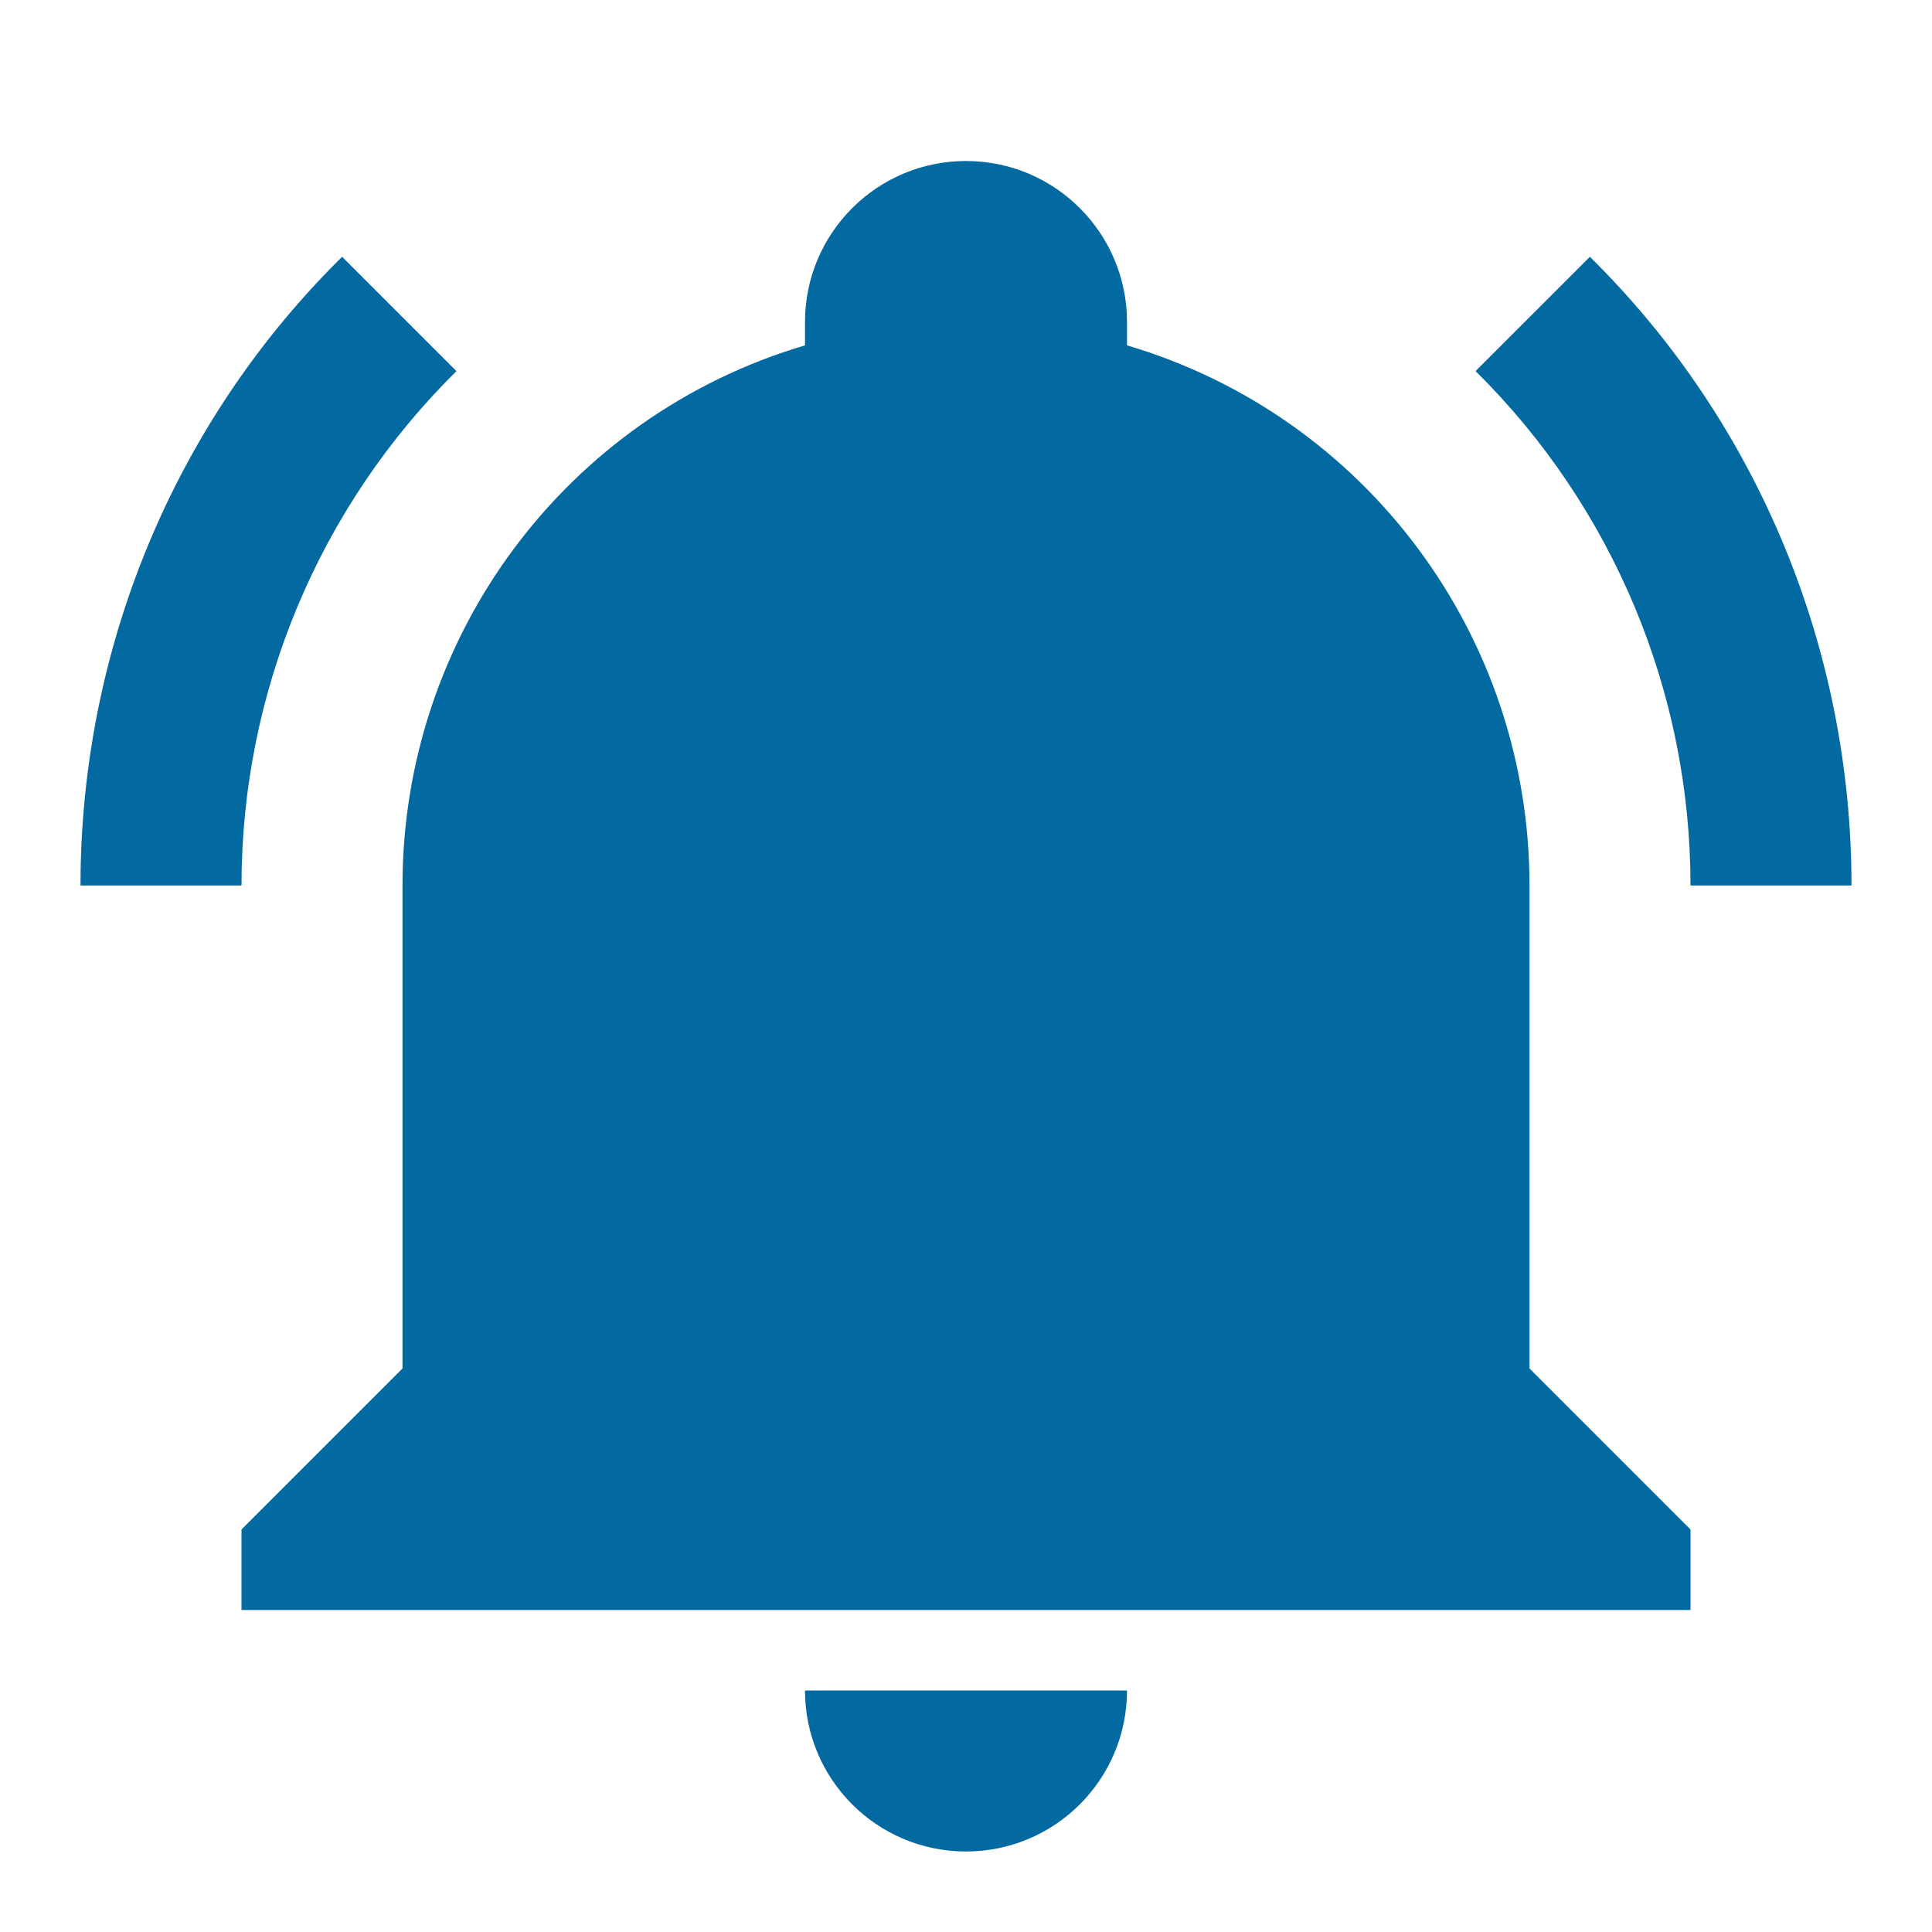
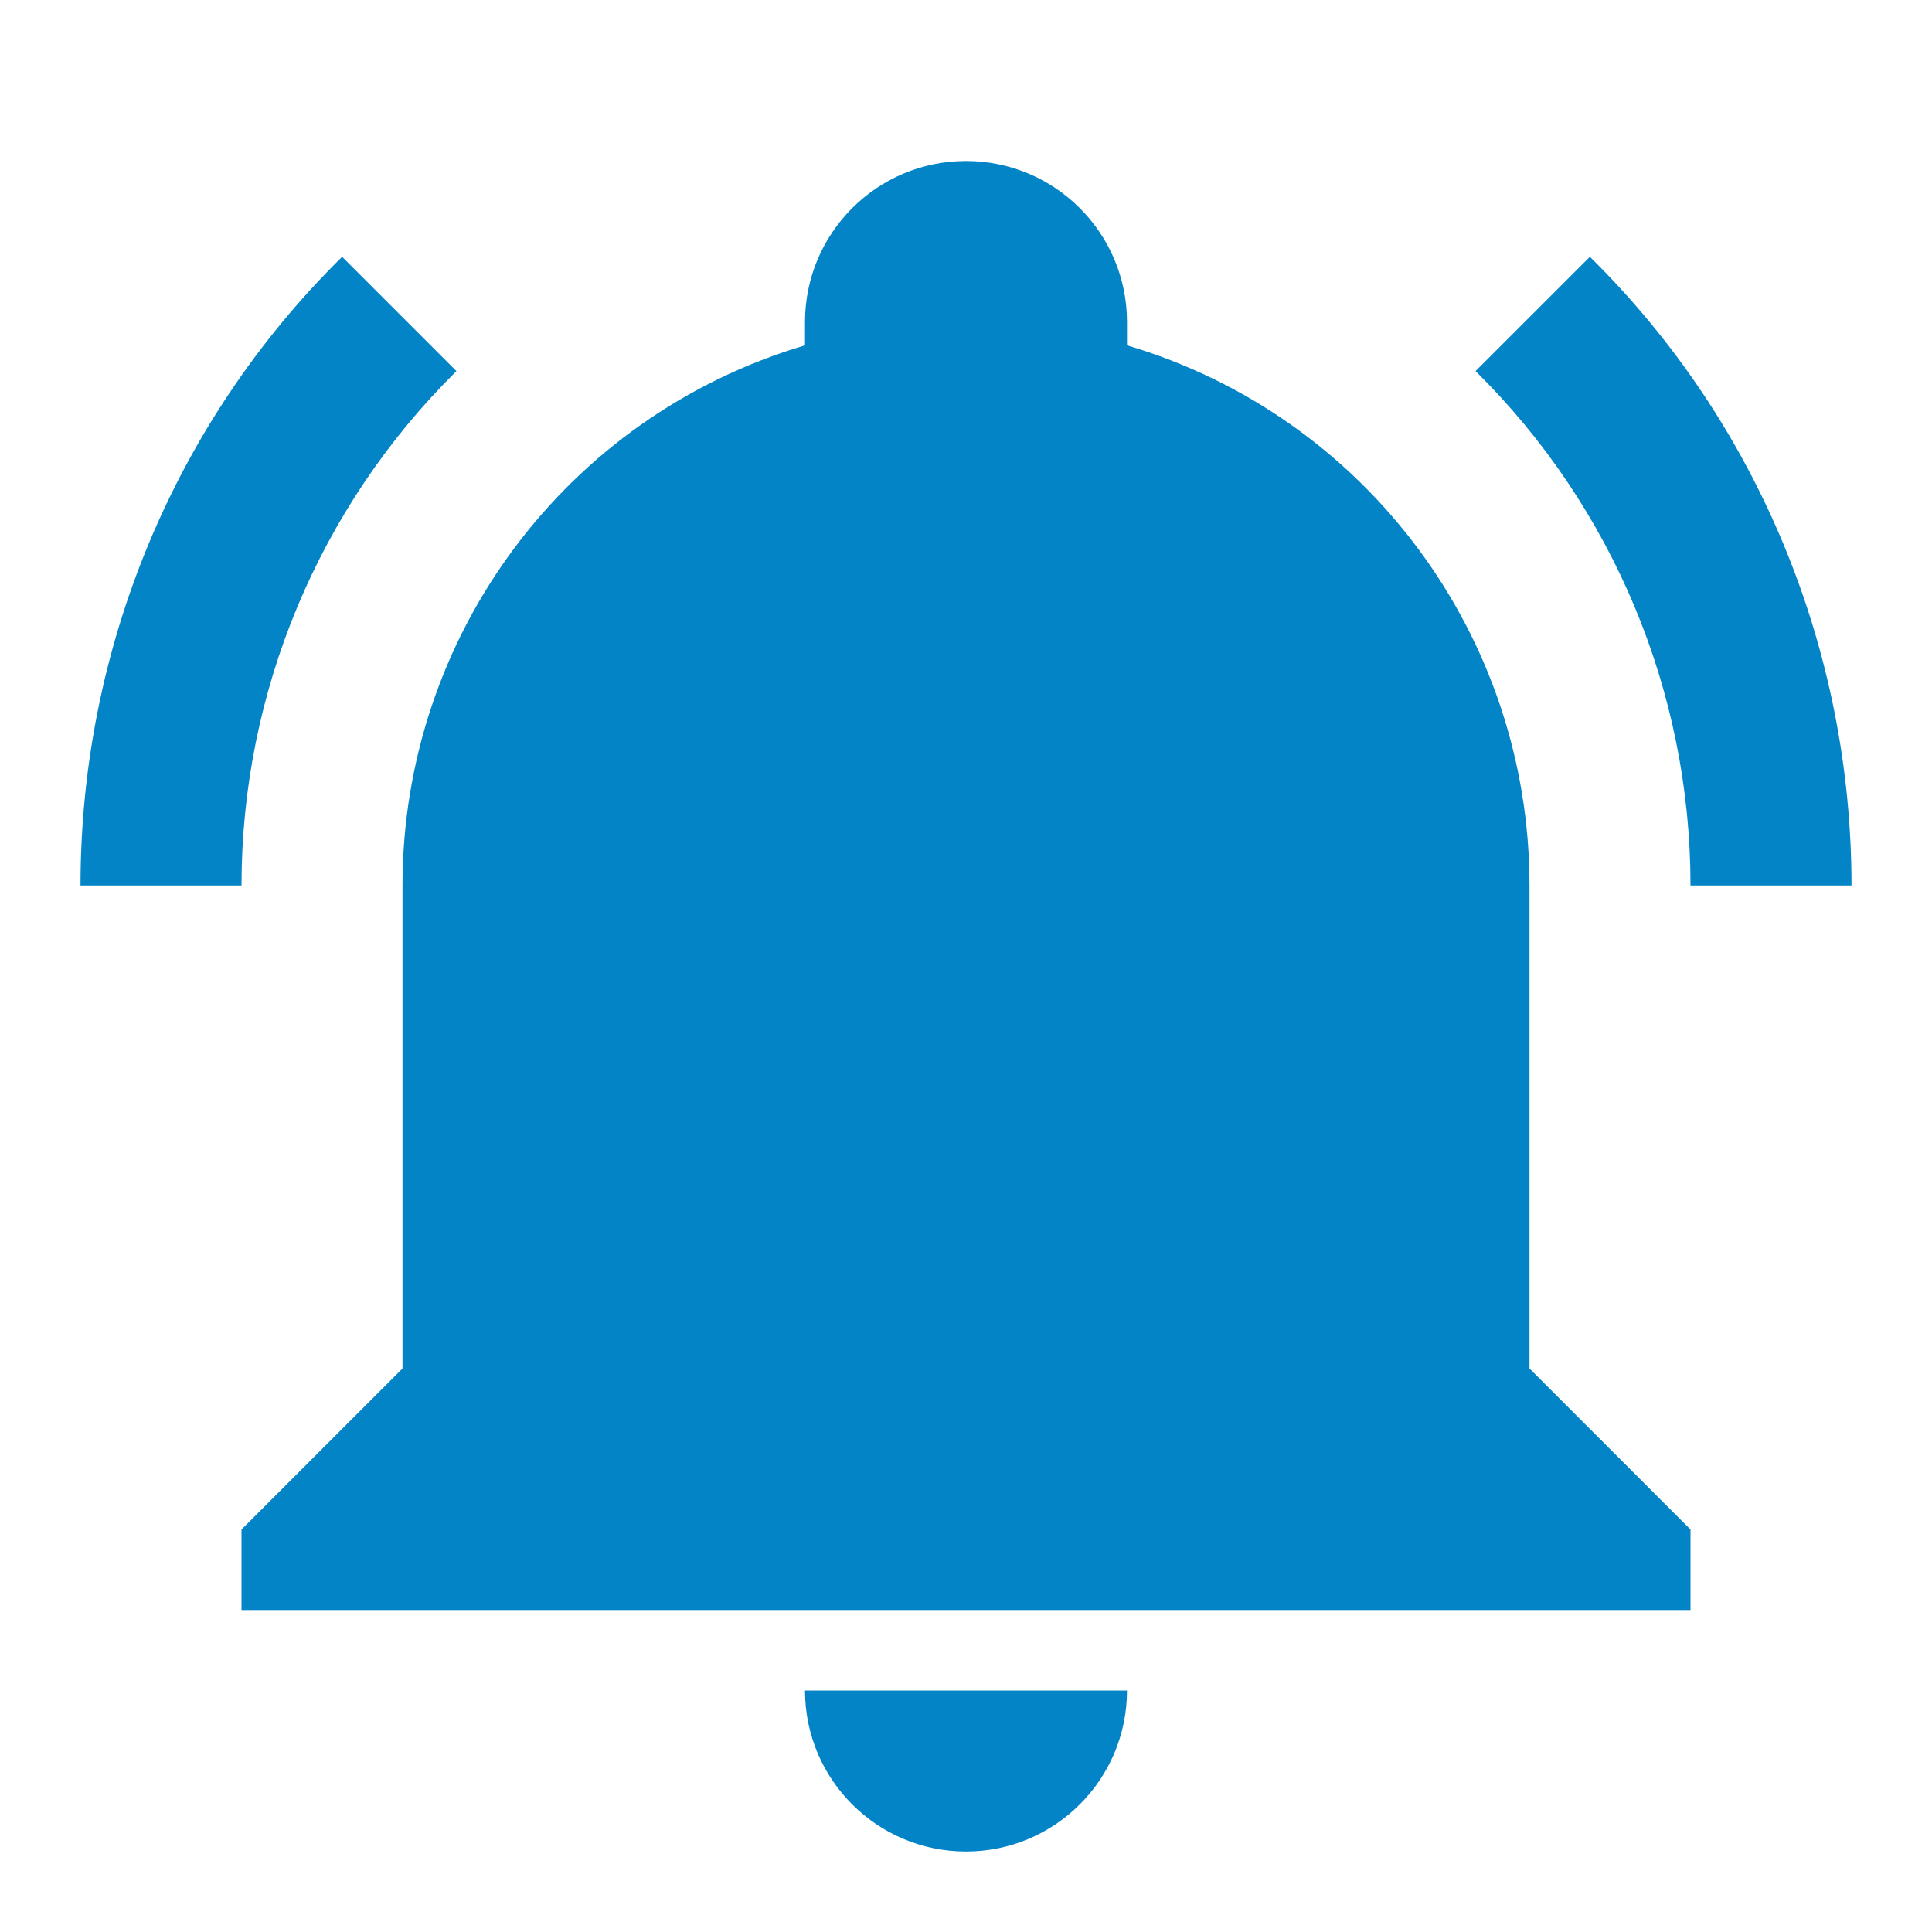
- <svg xmlns="http://www.w3.org/2000/svg" version="1.1" width="30px" height="30px" fill="#0369a1" viewBox="0 0 24 24">
+ <svg xmlns="http://www.w3.org/2000/svg" version="1.1" width="30px" height="30px" fill="#0284c7" viewBox="0 0 24 24">
  <path d="M21,19V20H3V19L5,17V11C5,7.9 7.03,5.17 10,4.29C10,4.19 10,4.1 10,4A2,2 0 0,1 12,2A2,2 0 0,1 14,4C14,4.1 14,4.19 14,4.29C16.97,5.17 19,7.9 19,11V17L21,19M14,21A2,2 0 0,1 12,23A2,2 0 0,1 10,21M19.75,3.19L18.33,4.61C20.04,6.3 21,8.6 21,11H23C23,8.07 21.84,5.25 19.75,3.19M1,11H3C3,8.6 3.96,6.3 5.67,4.61L4.25,3.19C2.16,5.25 1,8.07 1,11Z" />
</svg>
